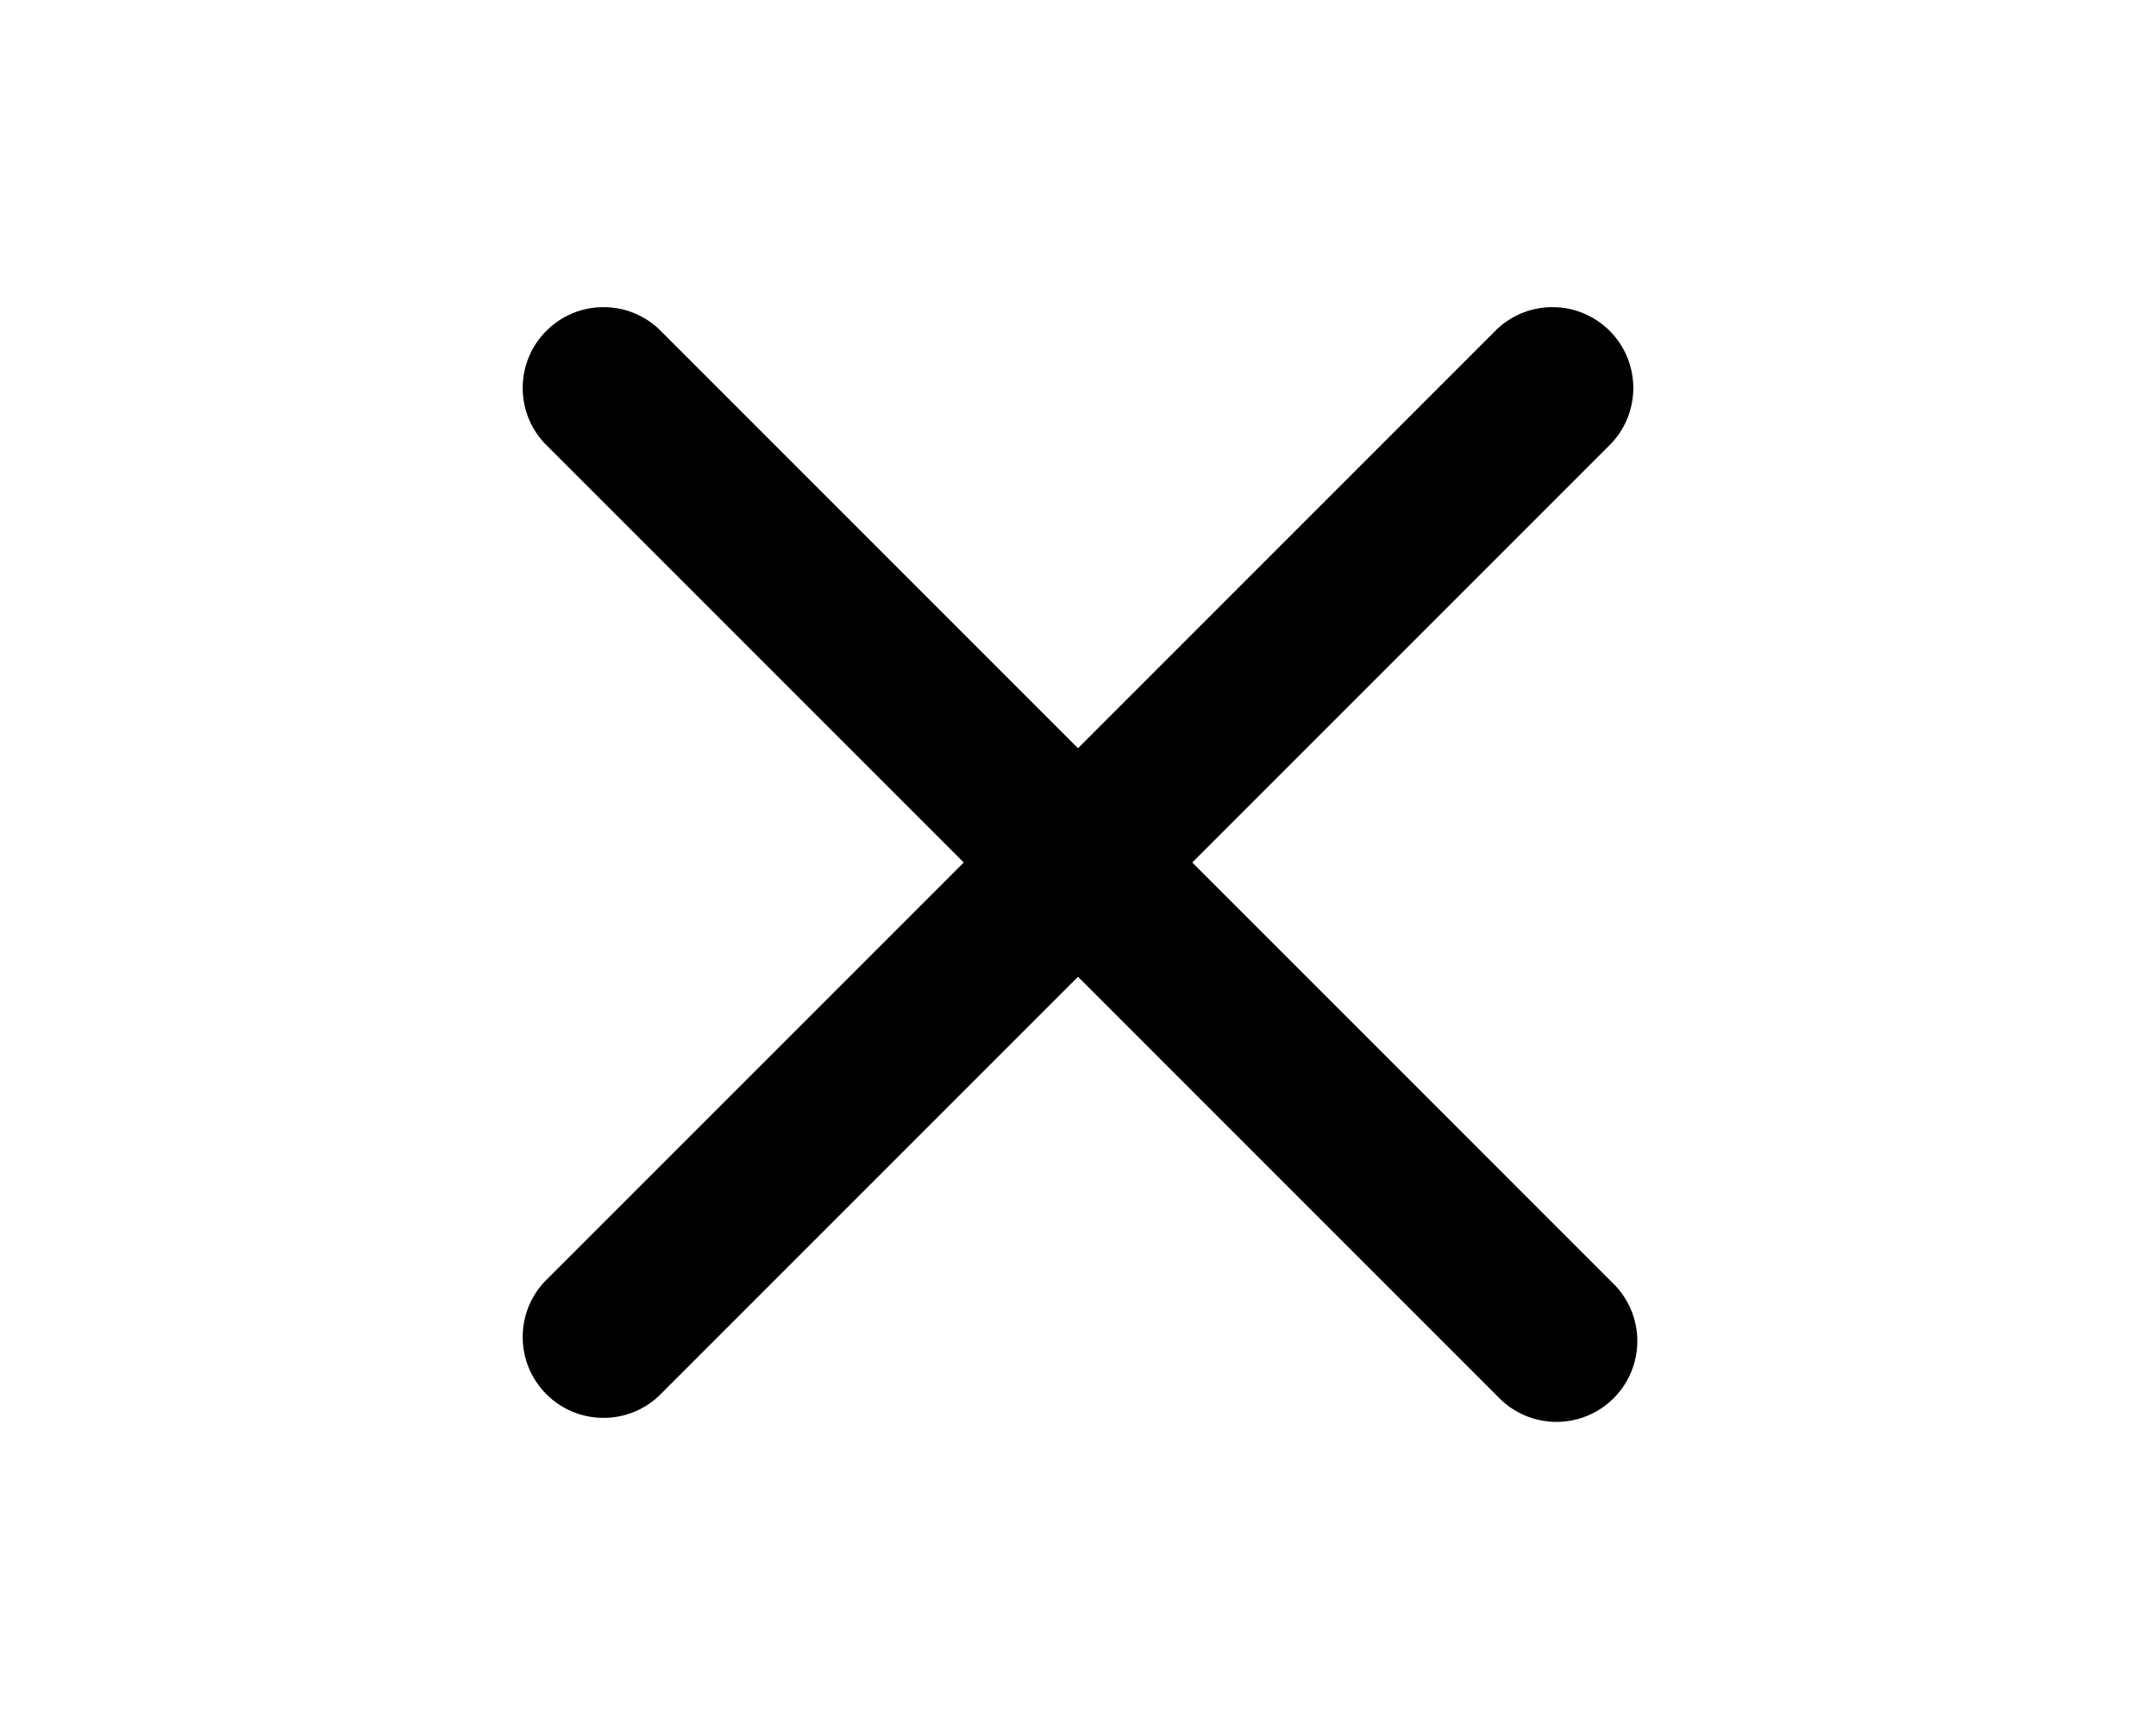
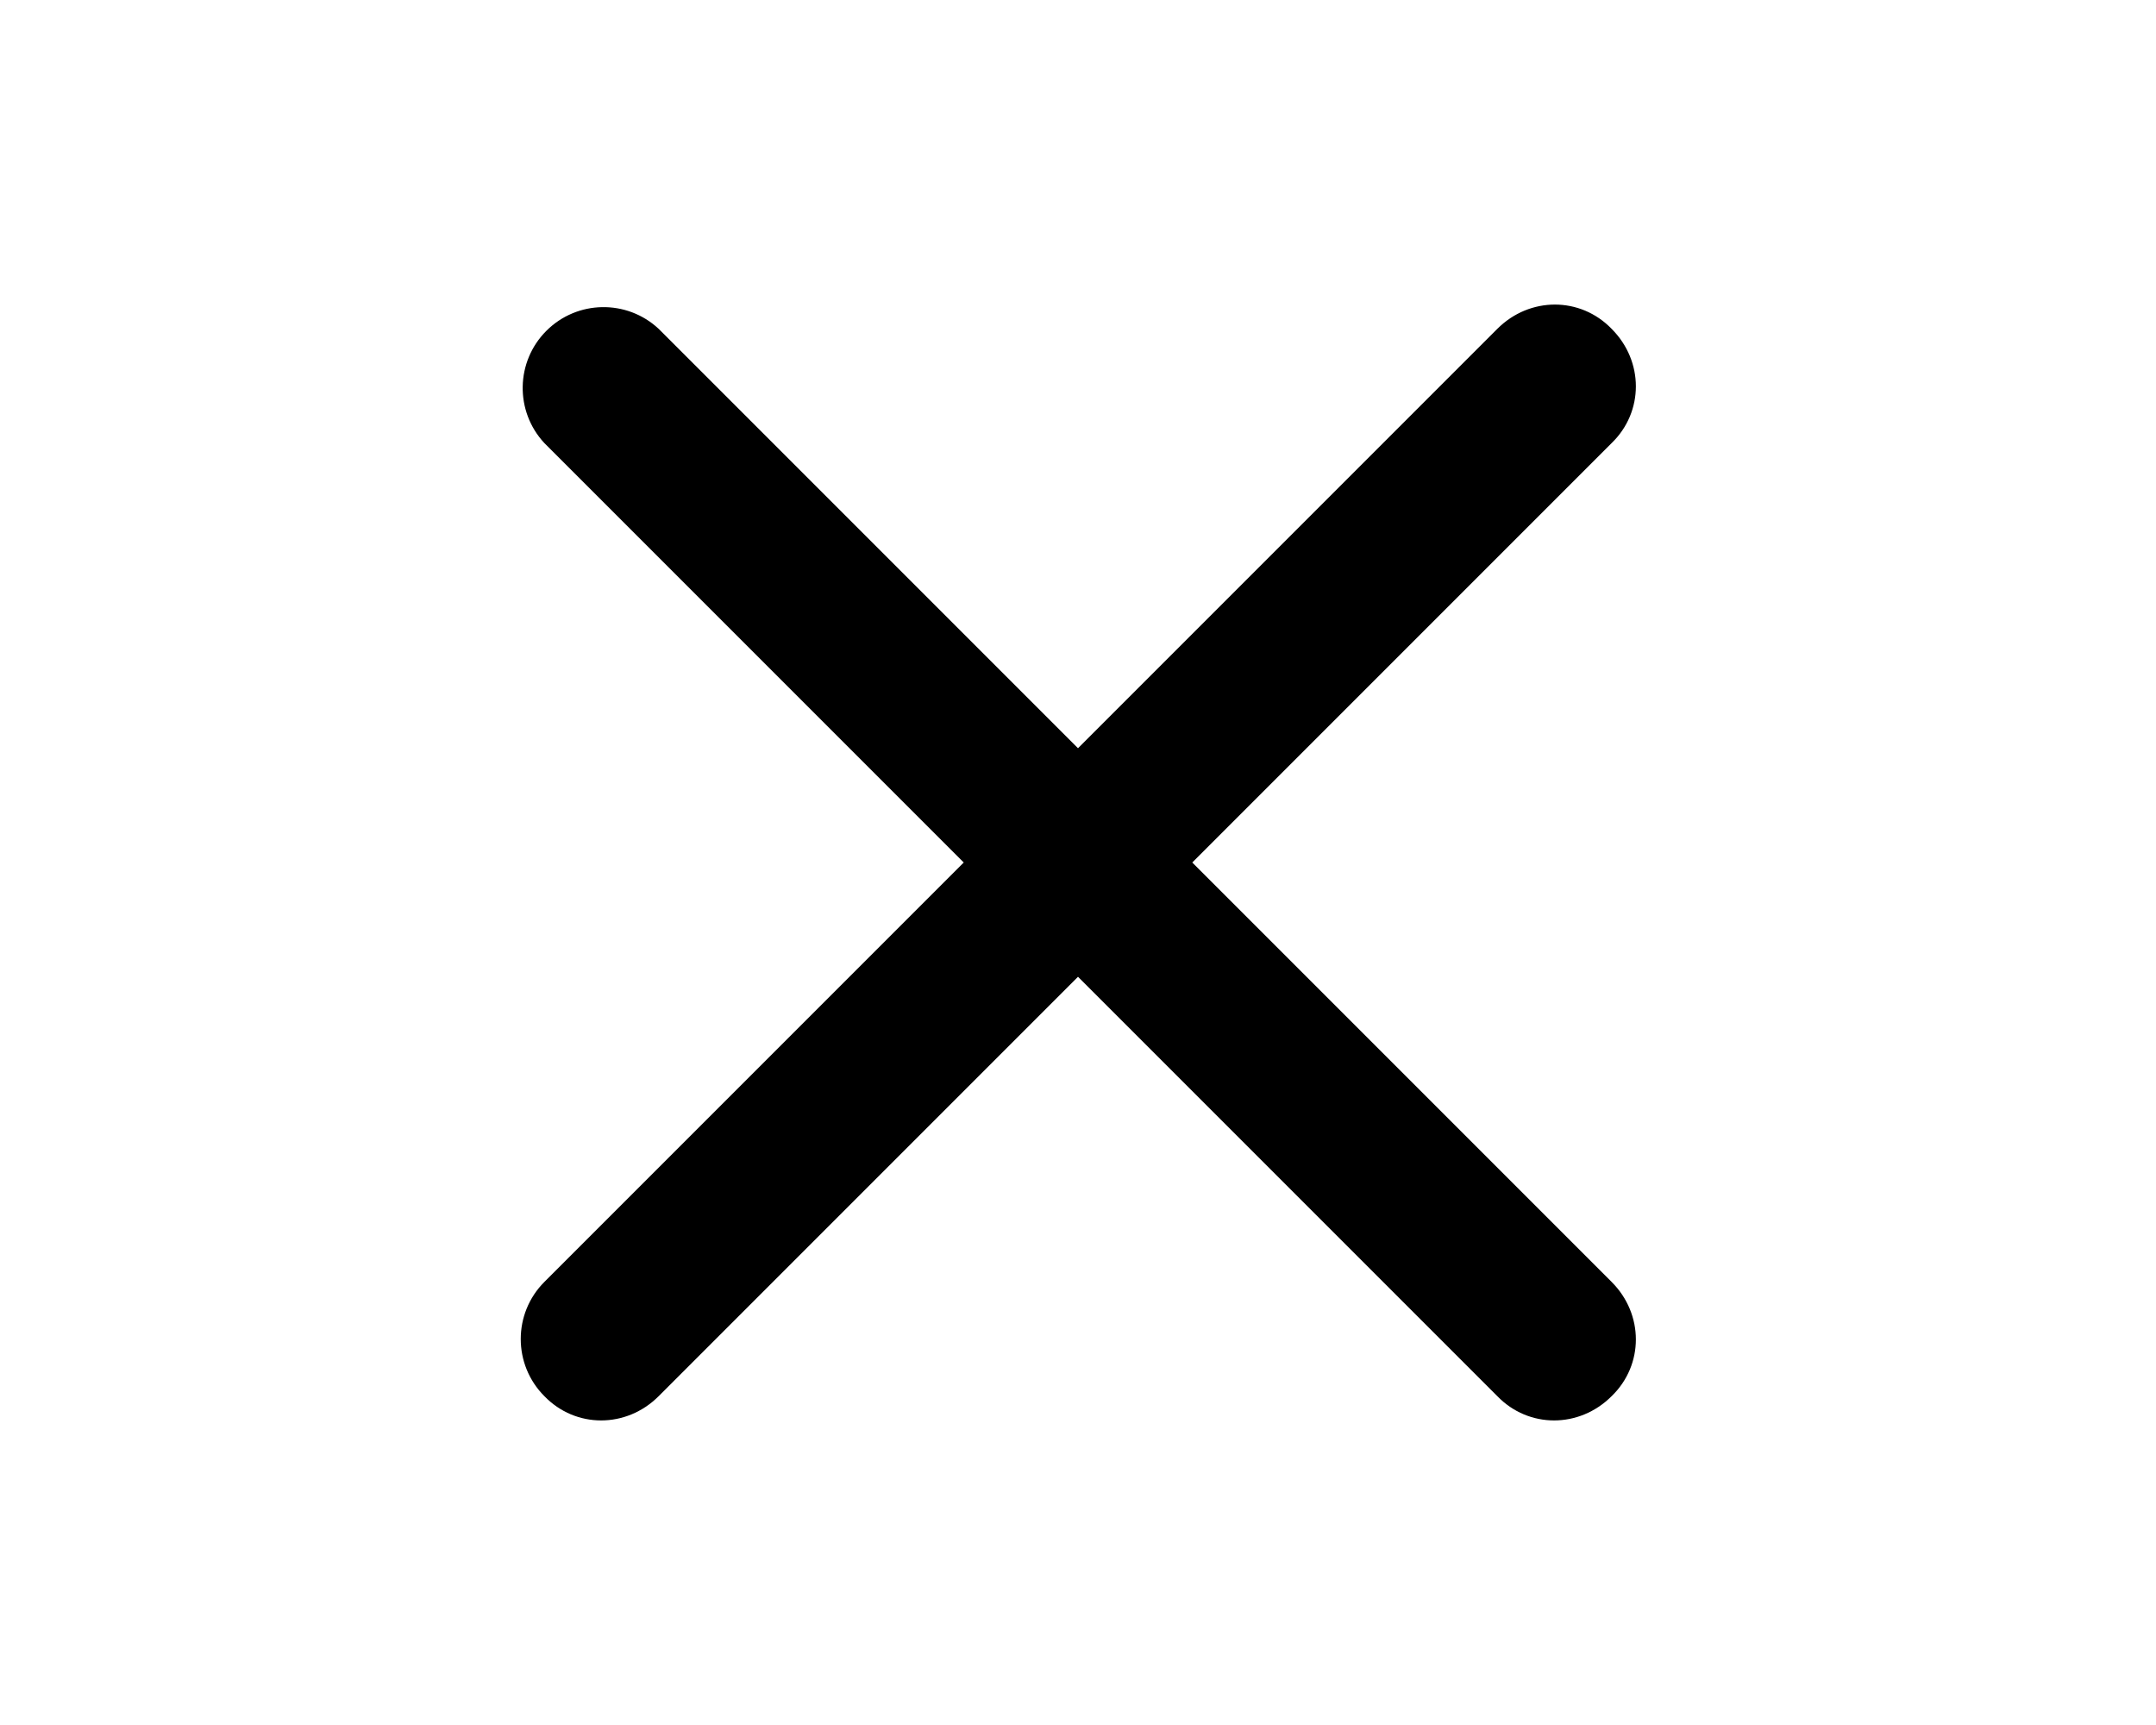
<svg xmlns="http://www.w3.org/2000/svg" viewBox="0 0 20 16" fill="currentColor">
-   <path fill-rule="evenodd" d="m11.06 8 3.89 3.89a.75.75 0 1 1-1.06 1.06L10 9.06l-3.89 3.89a.75.75 0 0 1-1.06-1.06L8.94 8 5.05 4.11a.75.75 0 0 1 1.06-1.06L10 6.94l3.89-3.89a.75.75 0 0 1 1.06 1.06L11.06 8Z" />
+   <path fill-rule="evenodd" d="m11.06 8 3.89 3.89c.3.3.3.77 0 1.06-.3.3-.77.3-1.06 0L10 9.06l-3.89 3.89c-.3.3-.77.3-1.06 0a.75.75 0 0 1 0-1.06L8.94 8 5.05 4.11a.75.75 0 0 1 1.06-1.06L10 6.94l3.89-3.89c.3-.3.77-.3 1.06 0 .3.3.3.77 0 1.06L11.06 8Z" />
</svg>
